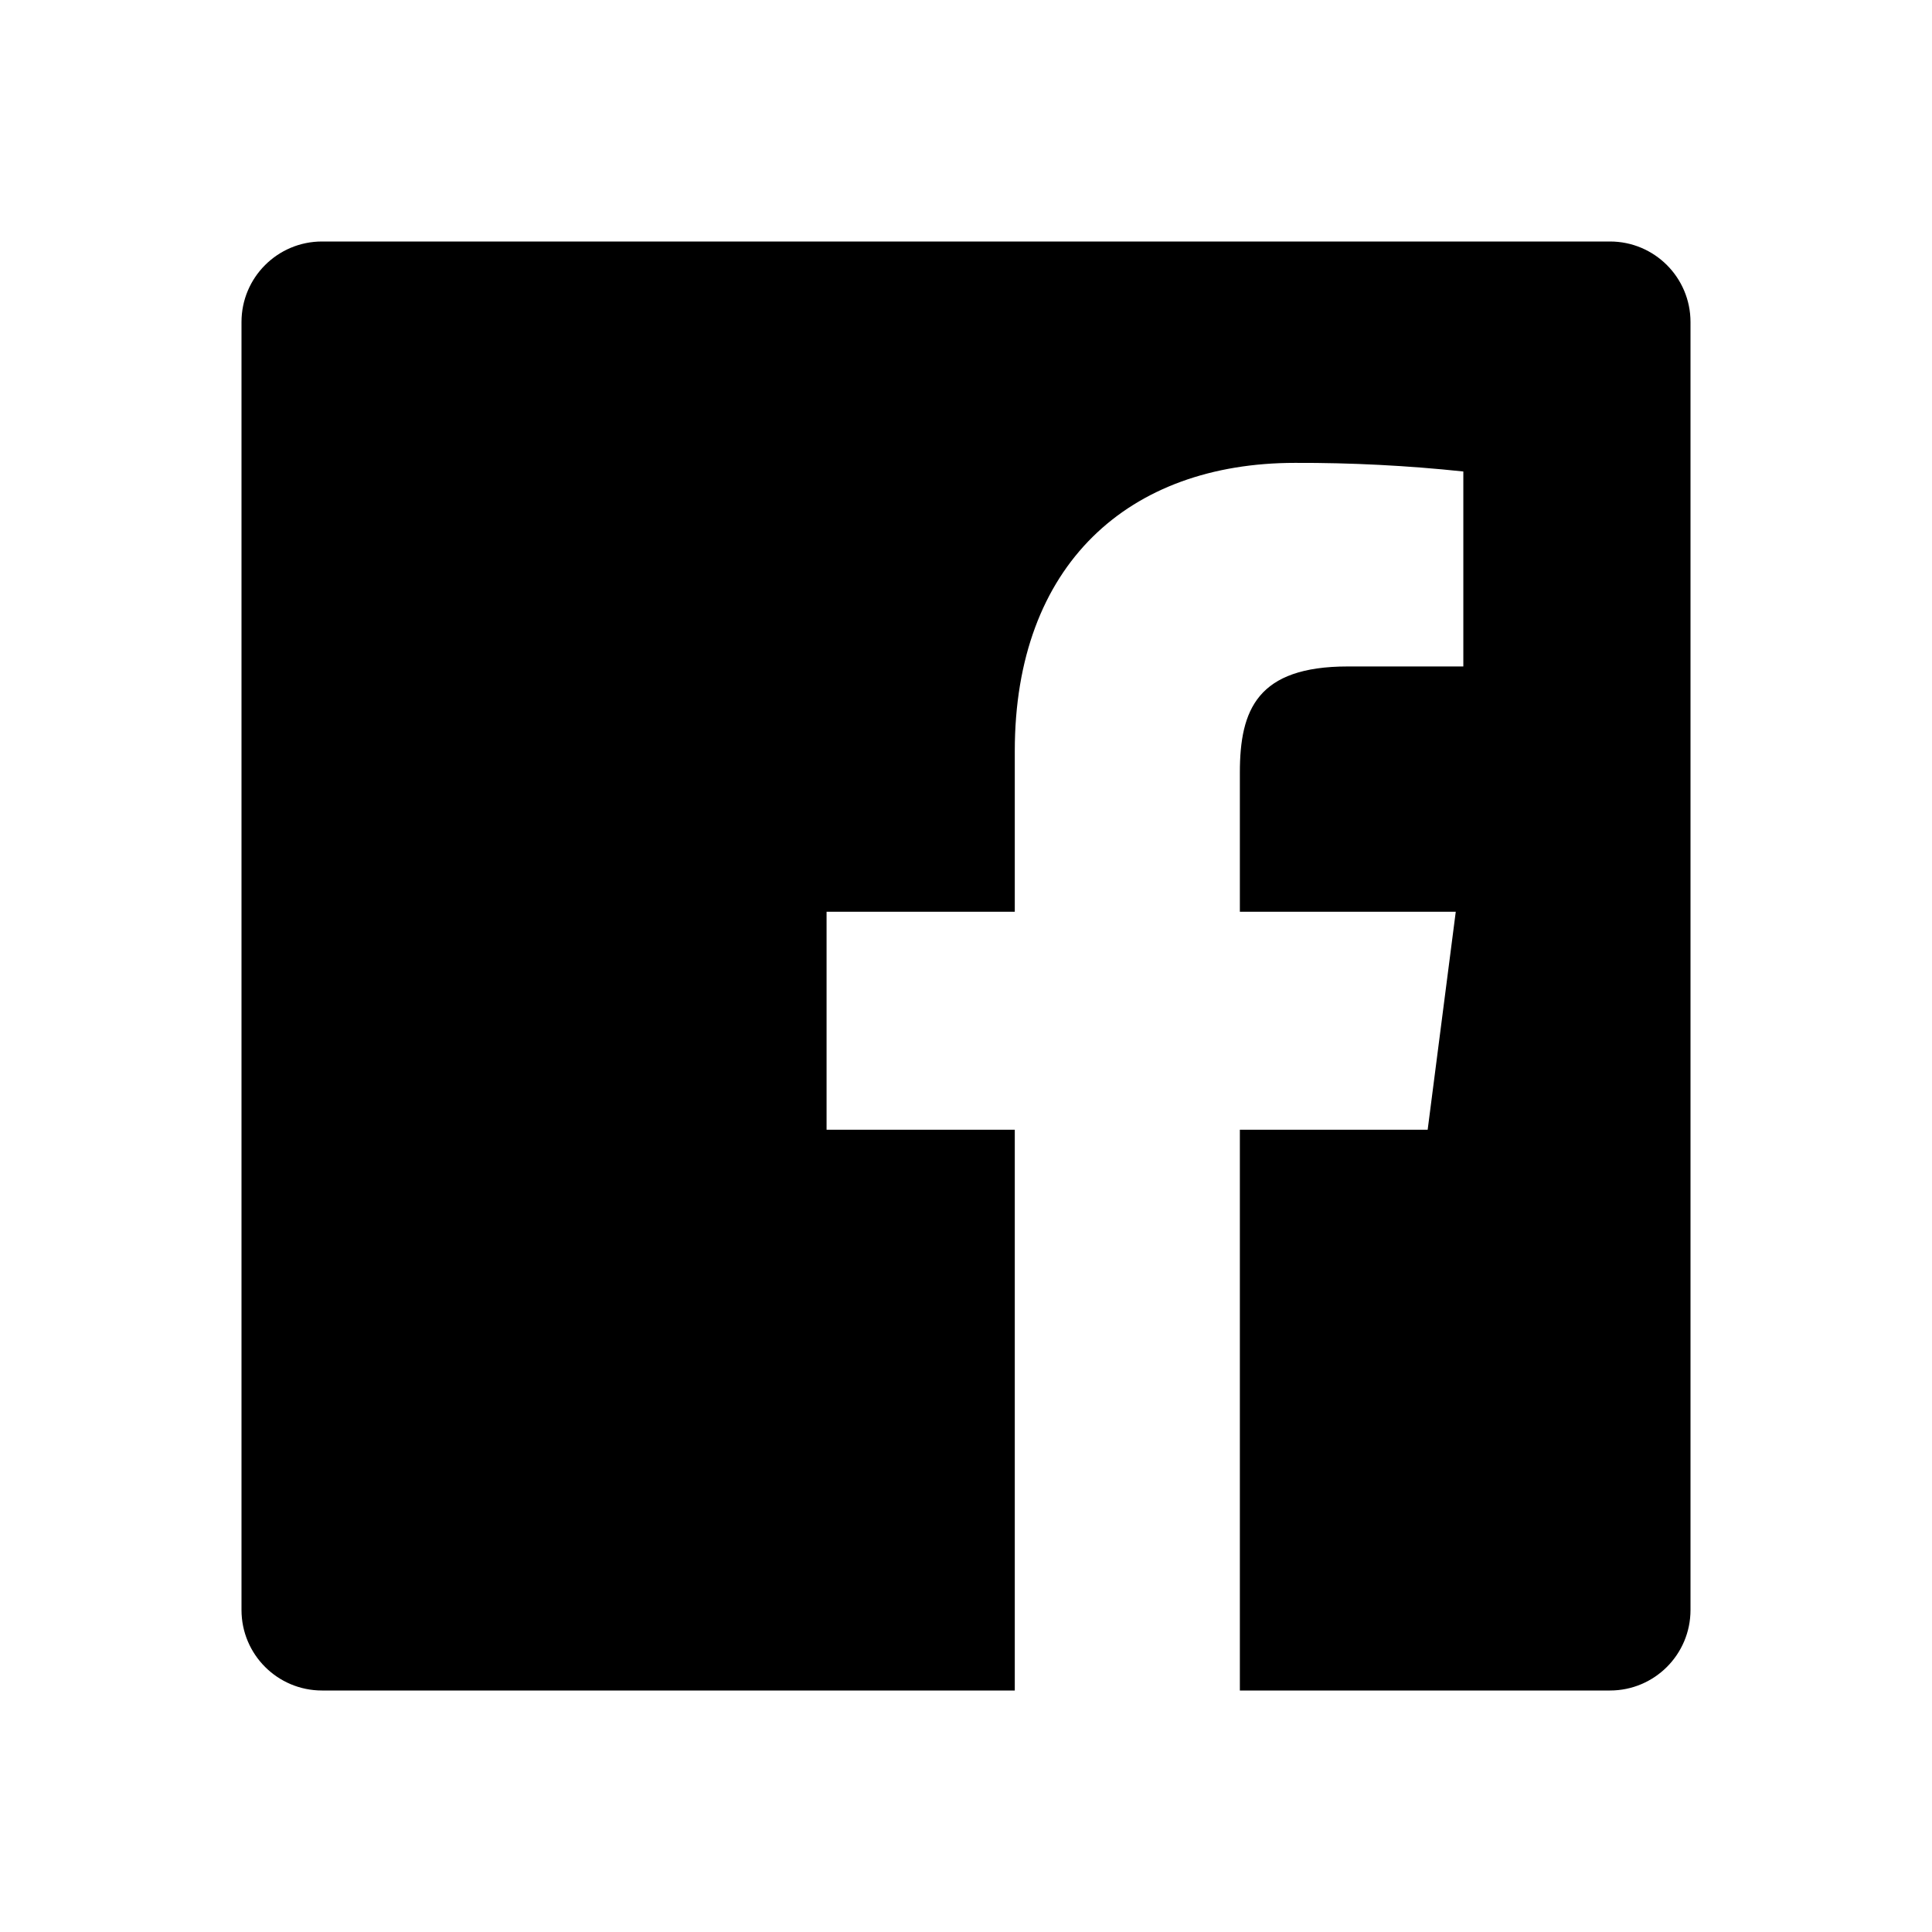
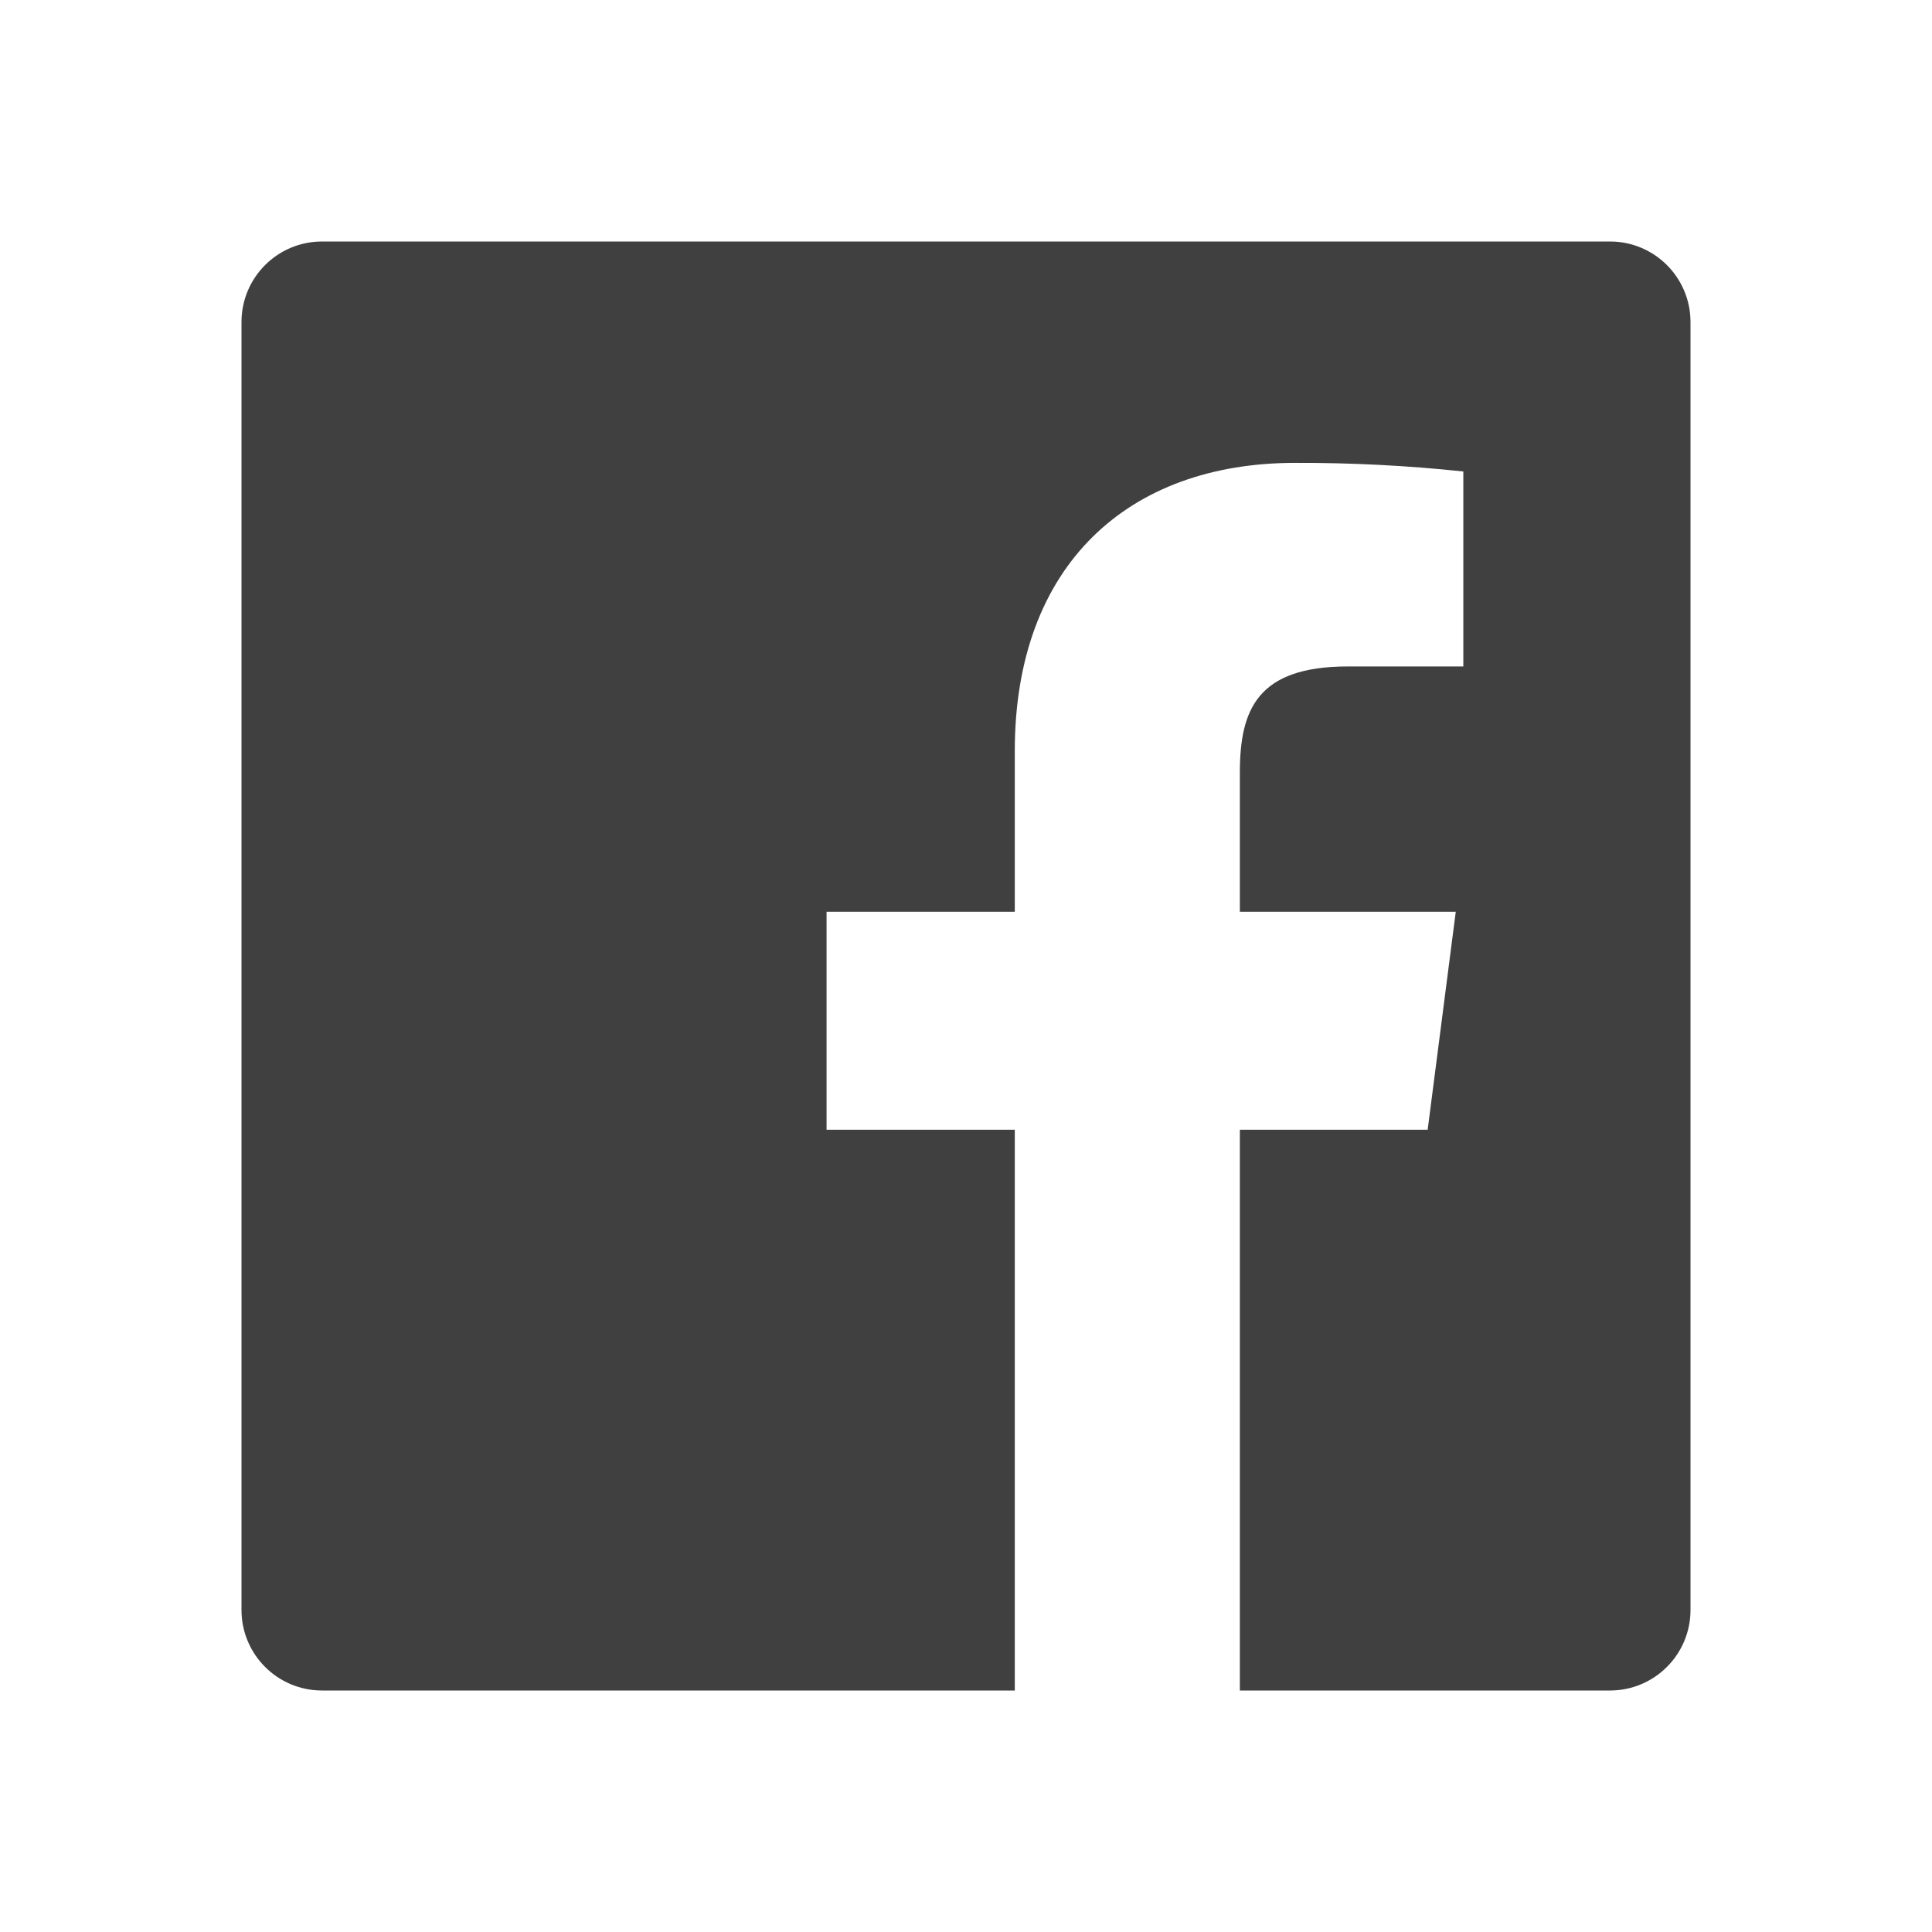
<svg xmlns="http://www.w3.org/2000/svg" viewBox="0 0 24 24" role="img" aria-labelledby="a738swdkxz86onab62c8hx809blyvxsa" class="crayons-icon c-link__icon">
-   <path d="M15.402 21v-6.966h2.333l.349-2.708h-2.682V9.598c0-.784.218-1.319 1.342-1.319h1.434V5.857a19.188 19.188 0 00-2.09-.107c-2.067 0-3.482 1.262-3.482 3.58v1.996h-2.338v2.708h2.338V21H4a1 1 0 01-1-1V4a1 1 0 011-1h16a1 1 0 011 1v16a1 1 0 01-1 1h-4.598z" />
+   <path d="M15.402 21v-6.966h2.333l.349-2.708h-2.682V9.598c0-.784.218-1.319 1.342-1.319h1.434V5.857a19.188 19.188 0 00-2.09-.107c-2.067 0-3.482 1.262-3.482 3.58v1.996h-2.338v2.708h2.338V21H4a1 1 0 01-1-1V4a1 1 0 011-1h16a1 1 0 011 1v16a1 1 0 01-1 1h-4.598z" fill="#404040" />
</svg>
